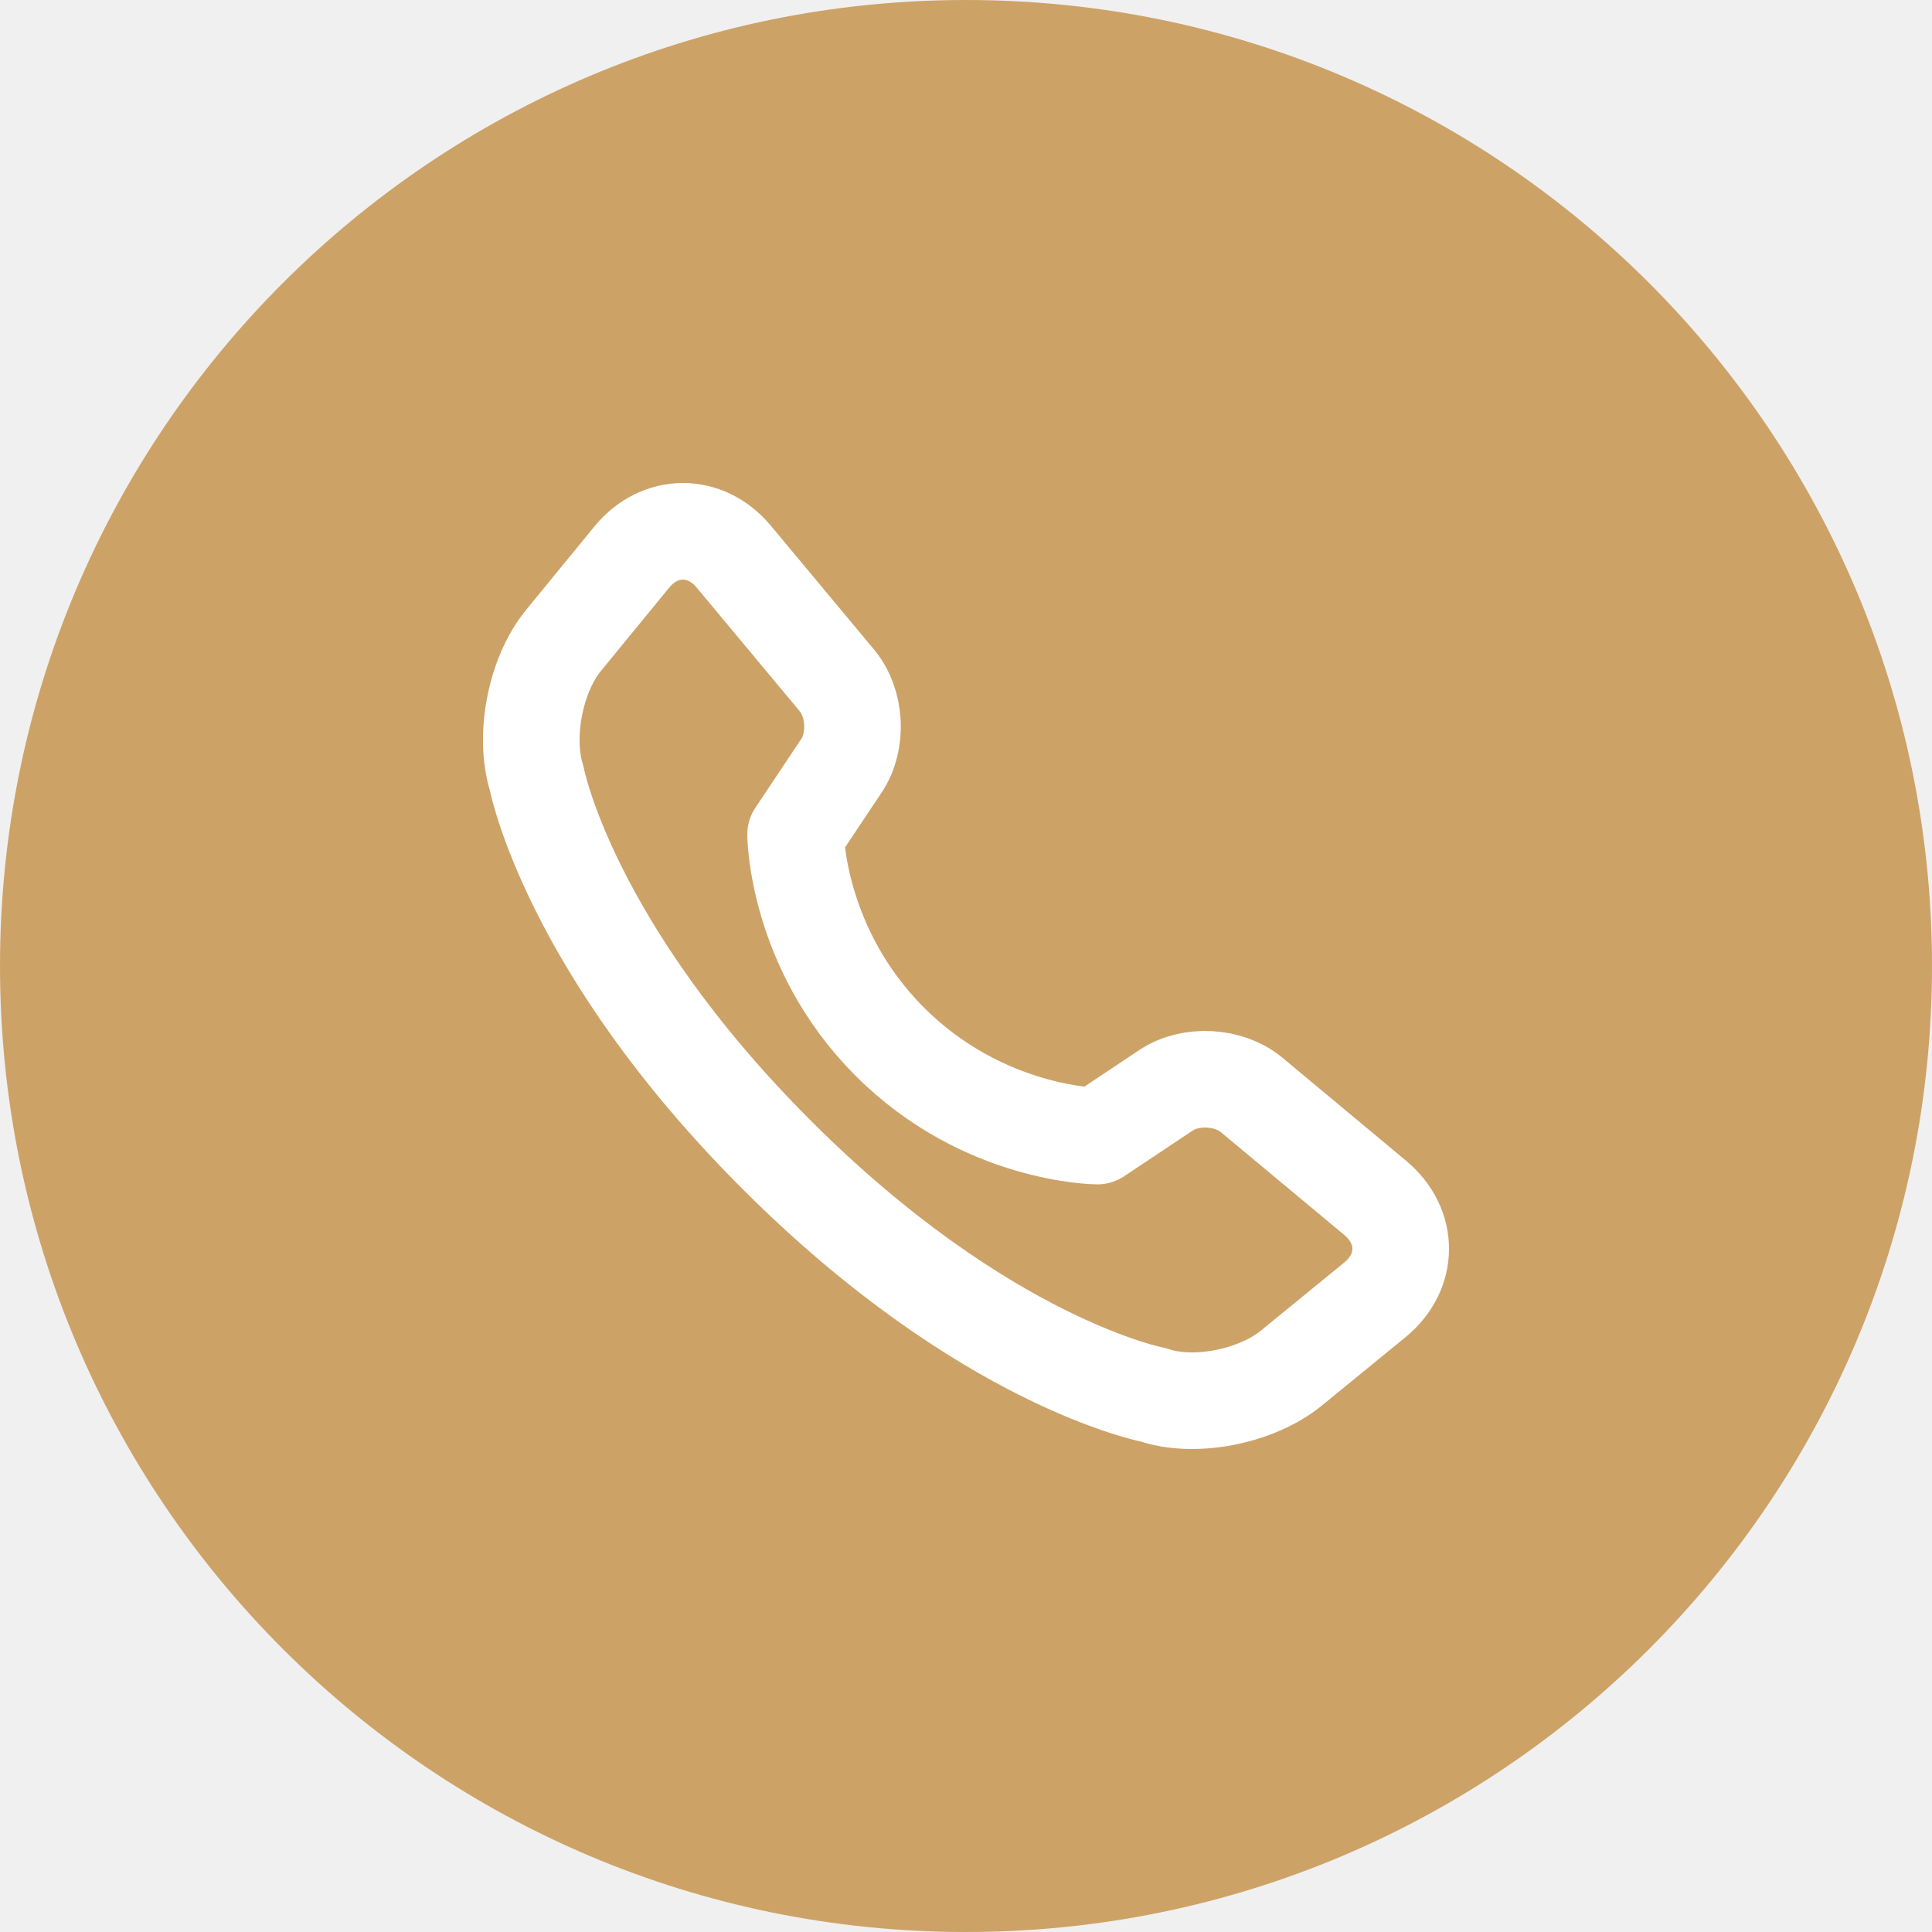
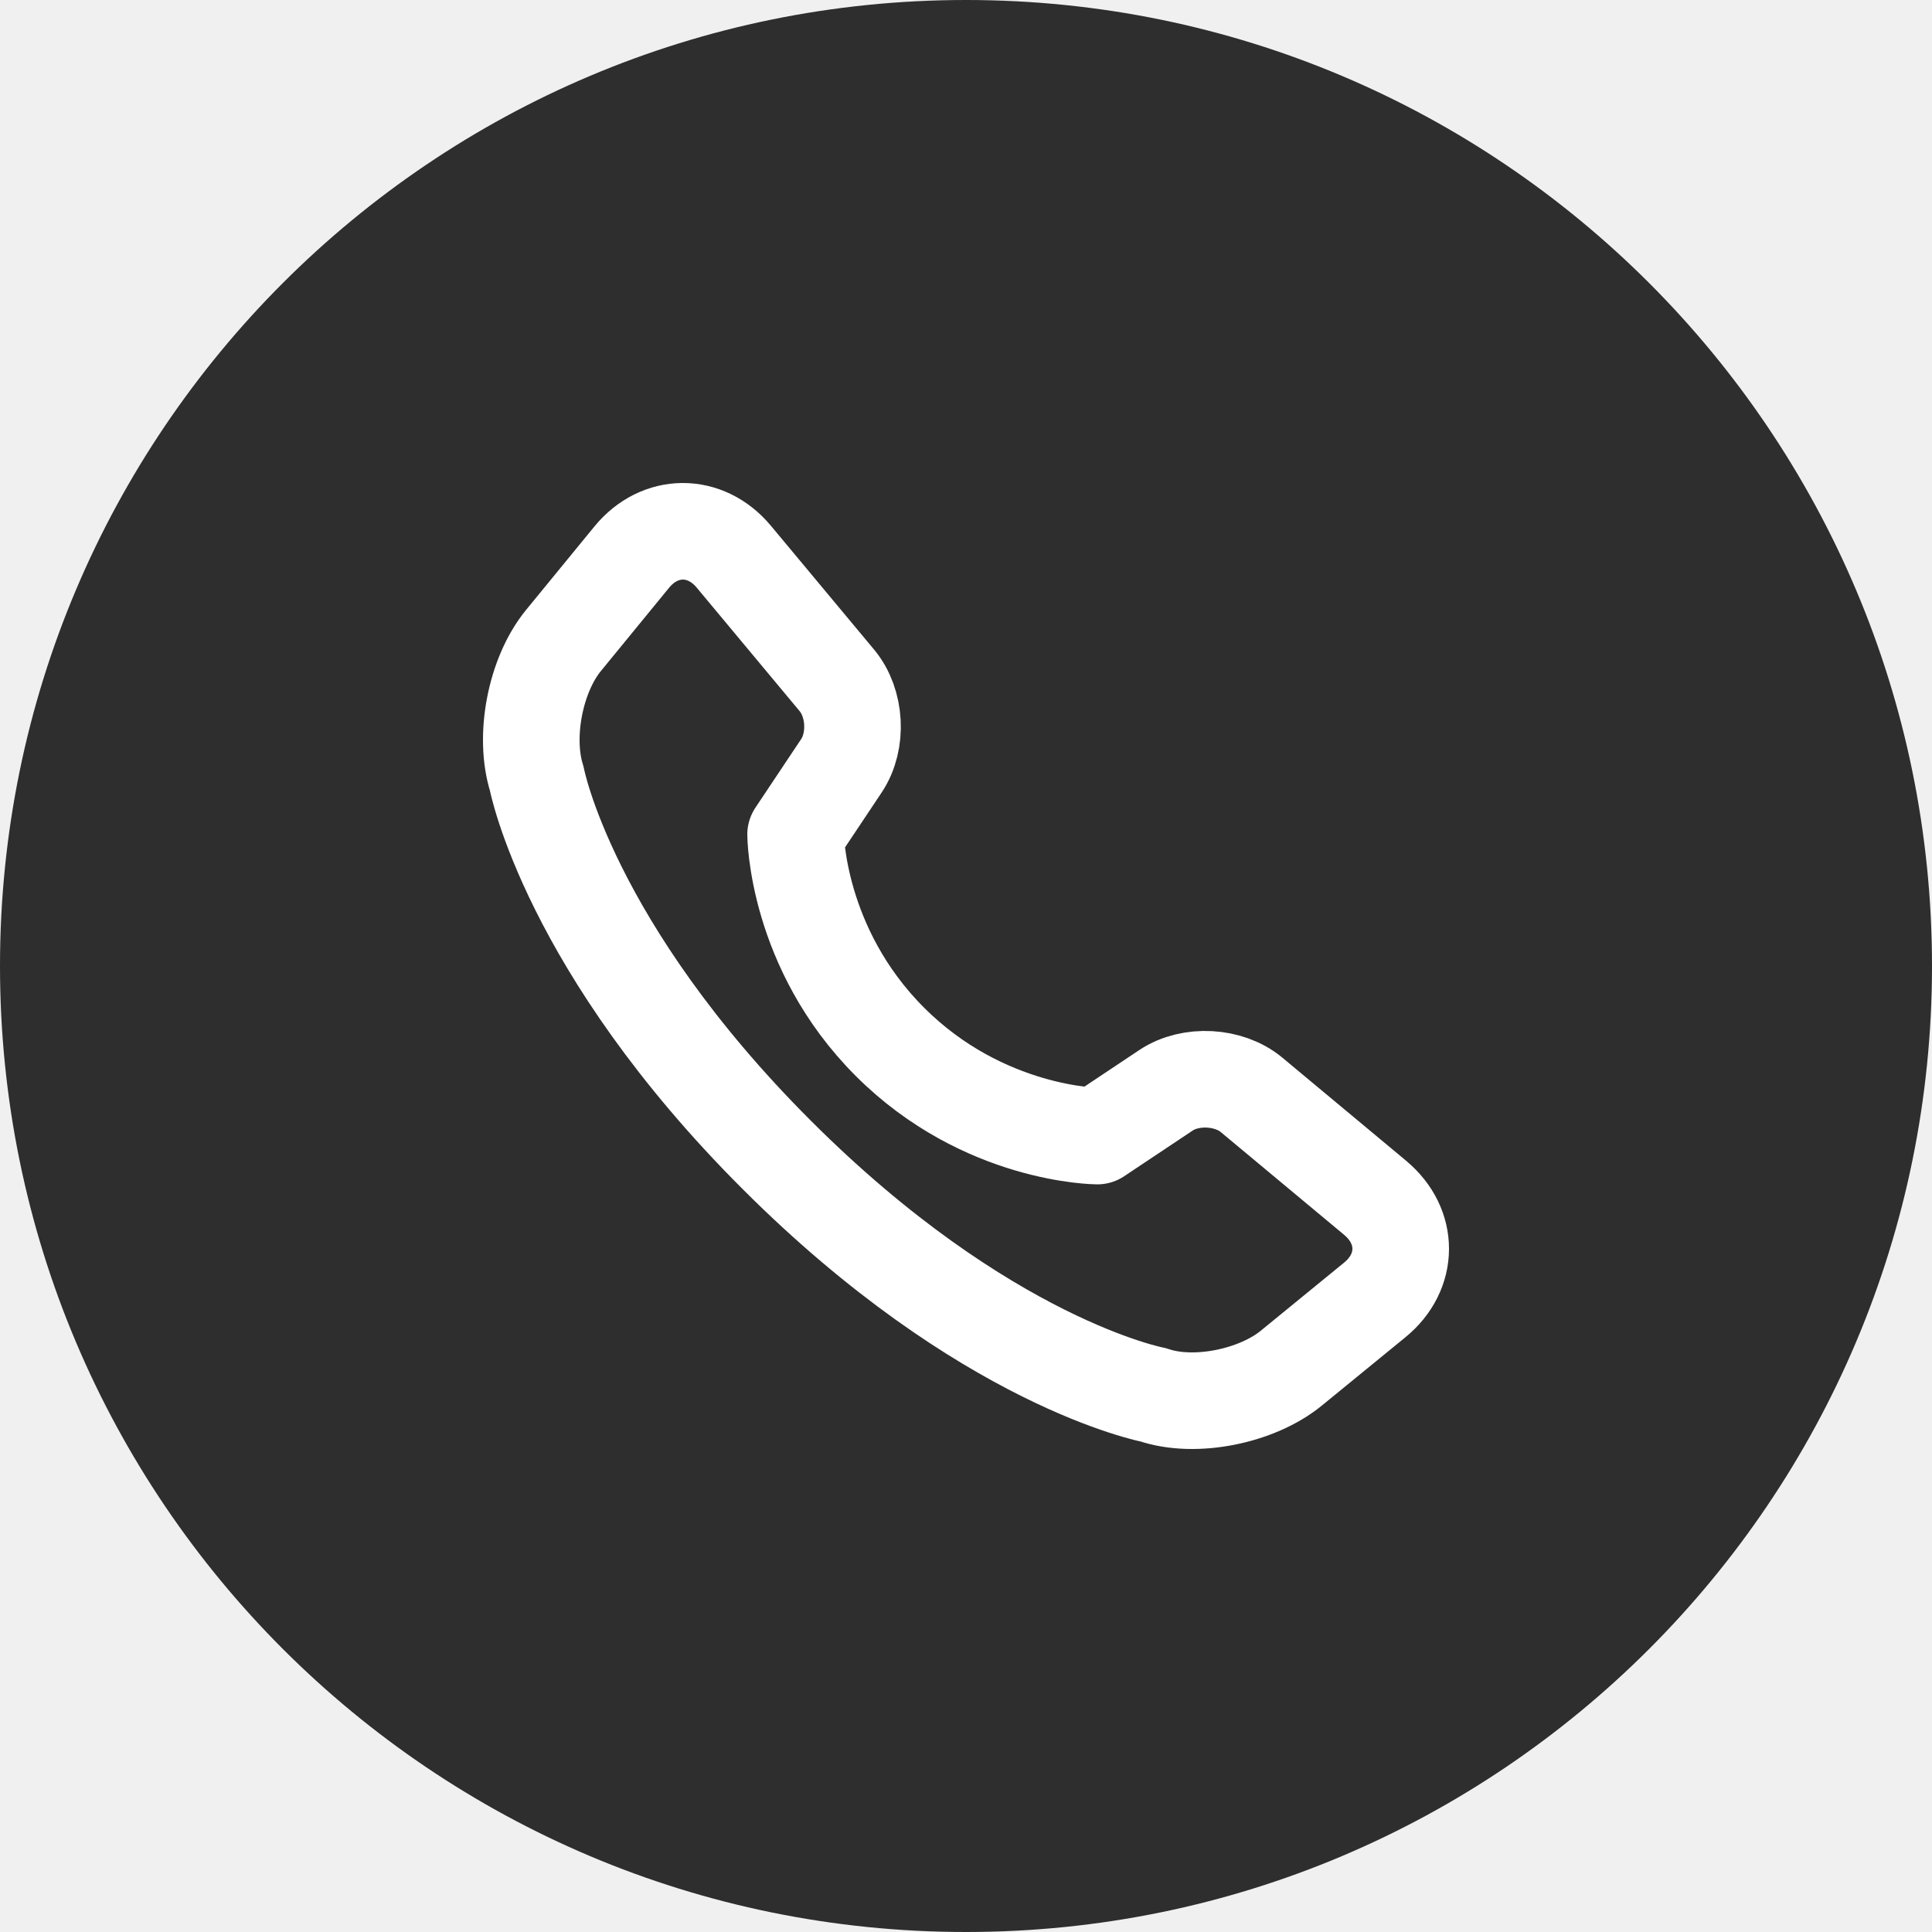
<svg xmlns="http://www.w3.org/2000/svg" width="40" height="40" viewBox="0 0 40 40" fill="none">
-   <circle cx="20" cy="20" r="20" fill="#CDA267" />
+   <circle cx="20" cy="20" r="20" fill="#2E2E2E" />
  <path clip-rule="evenodd" d="M28.473 24.802c.704.586.704 1.527-.008 2.11l-1.73 1.414c-.708.58-1.994.848-2.856.553 0 0-3.484-.657-7.797-4.968-4.313-4.31-4.97-7.793-4.97-7.793-.274-.869-.03-2.143.553-2.856l1.415-1.728c.58-.708 1.525-.713 2.112-.009l2.135 2.562c.39.468.435 1.256.094 1.767l-.949 1.423s.012 2.353 1.953 4.293c1.94 1.94 4.294 1.951 4.294 1.951l1.424-.949c.508-.338 1.302-.293 1.768.095l2.562 2.134z" stroke="#fff" stroke-width="2" stroke-linecap="round" stroke-linejoin="round" />
</svg>
